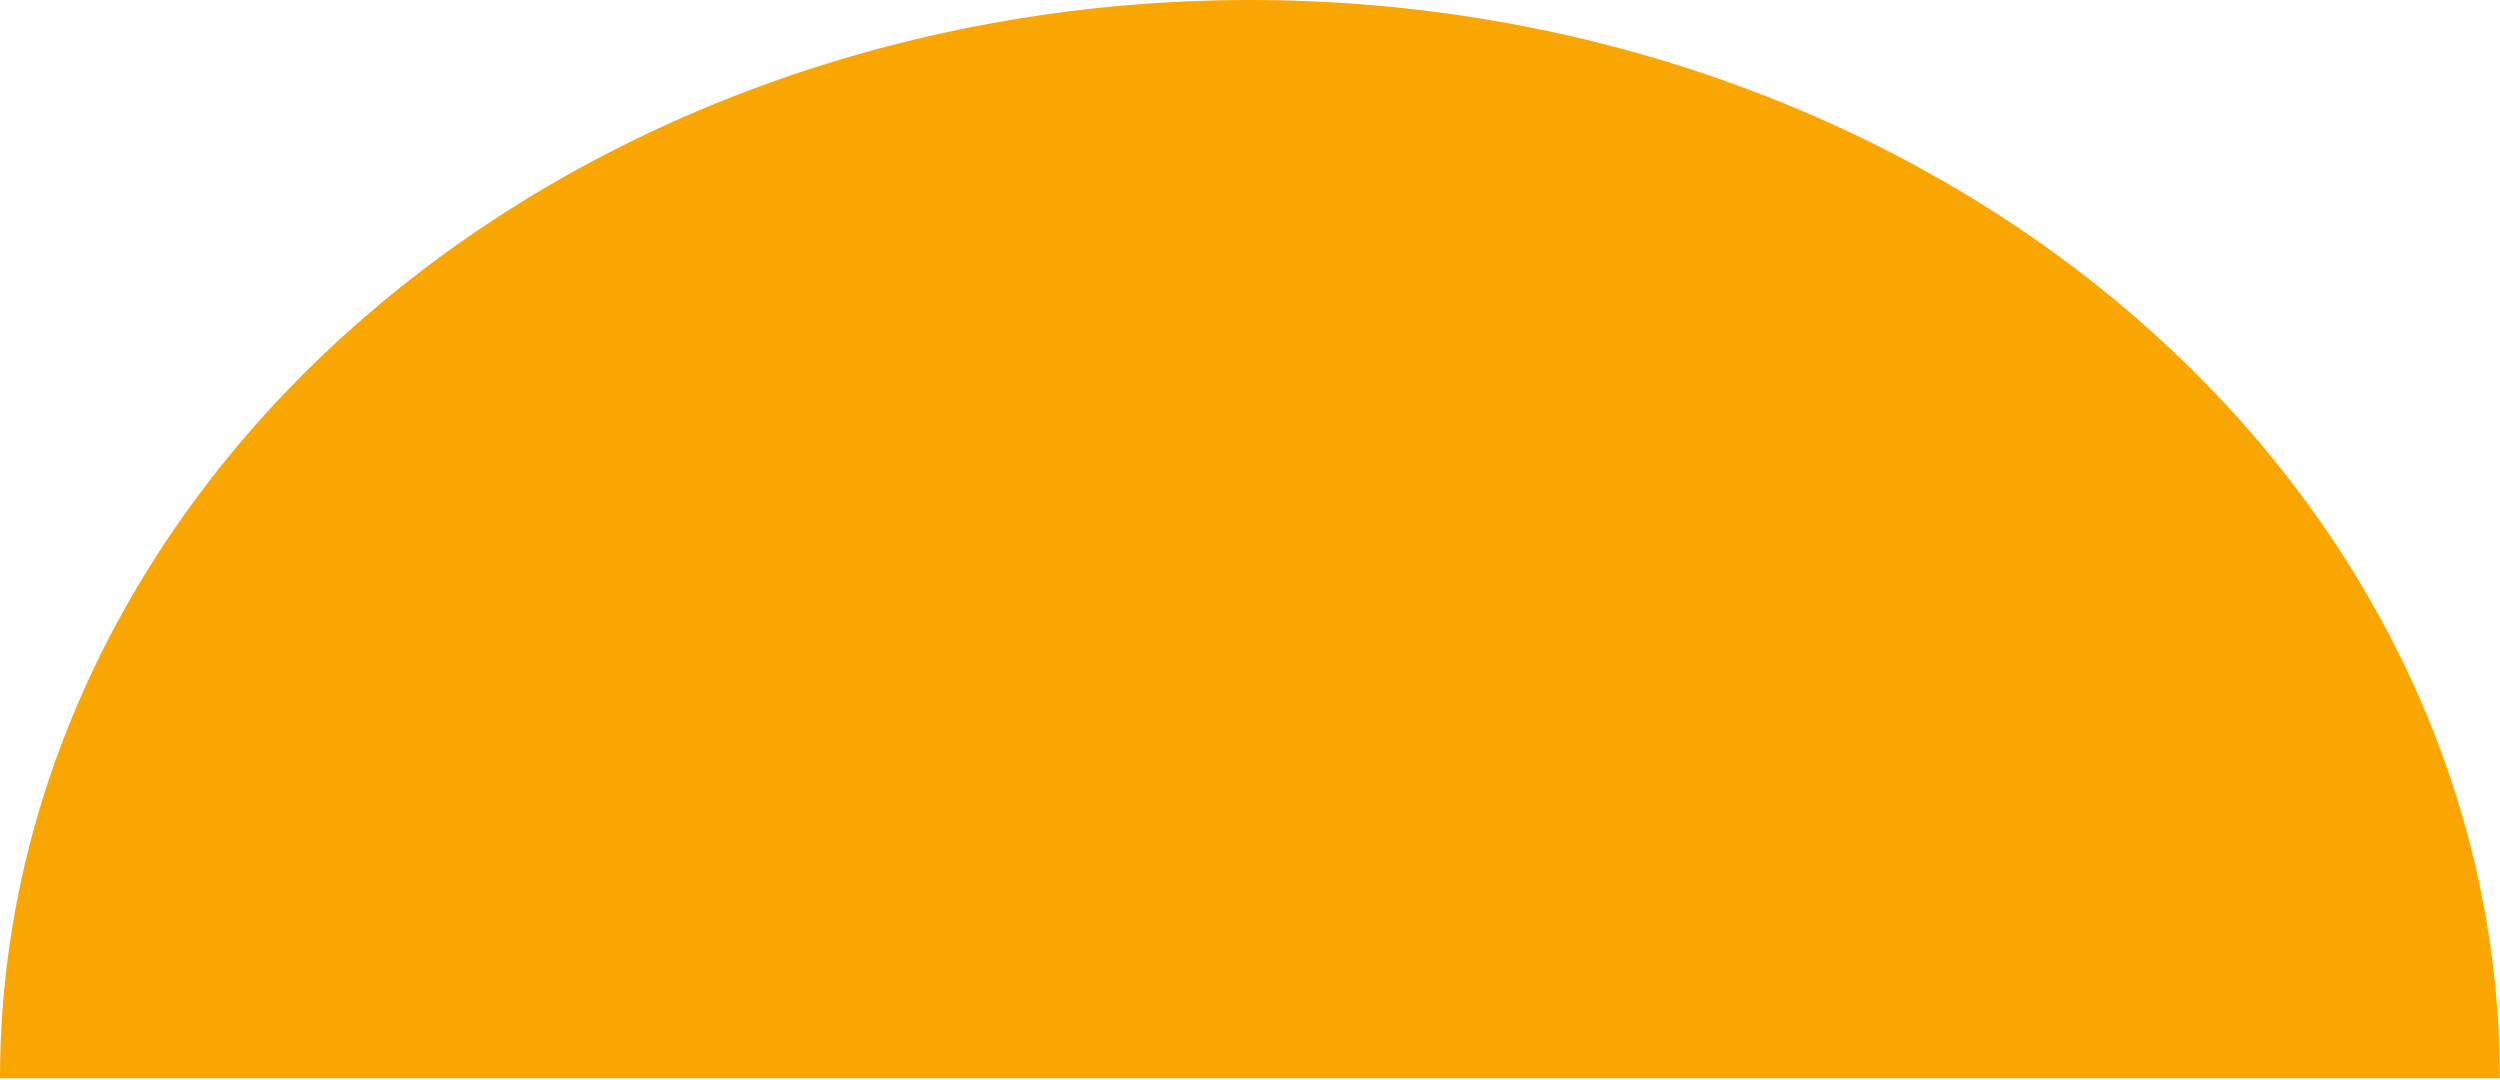
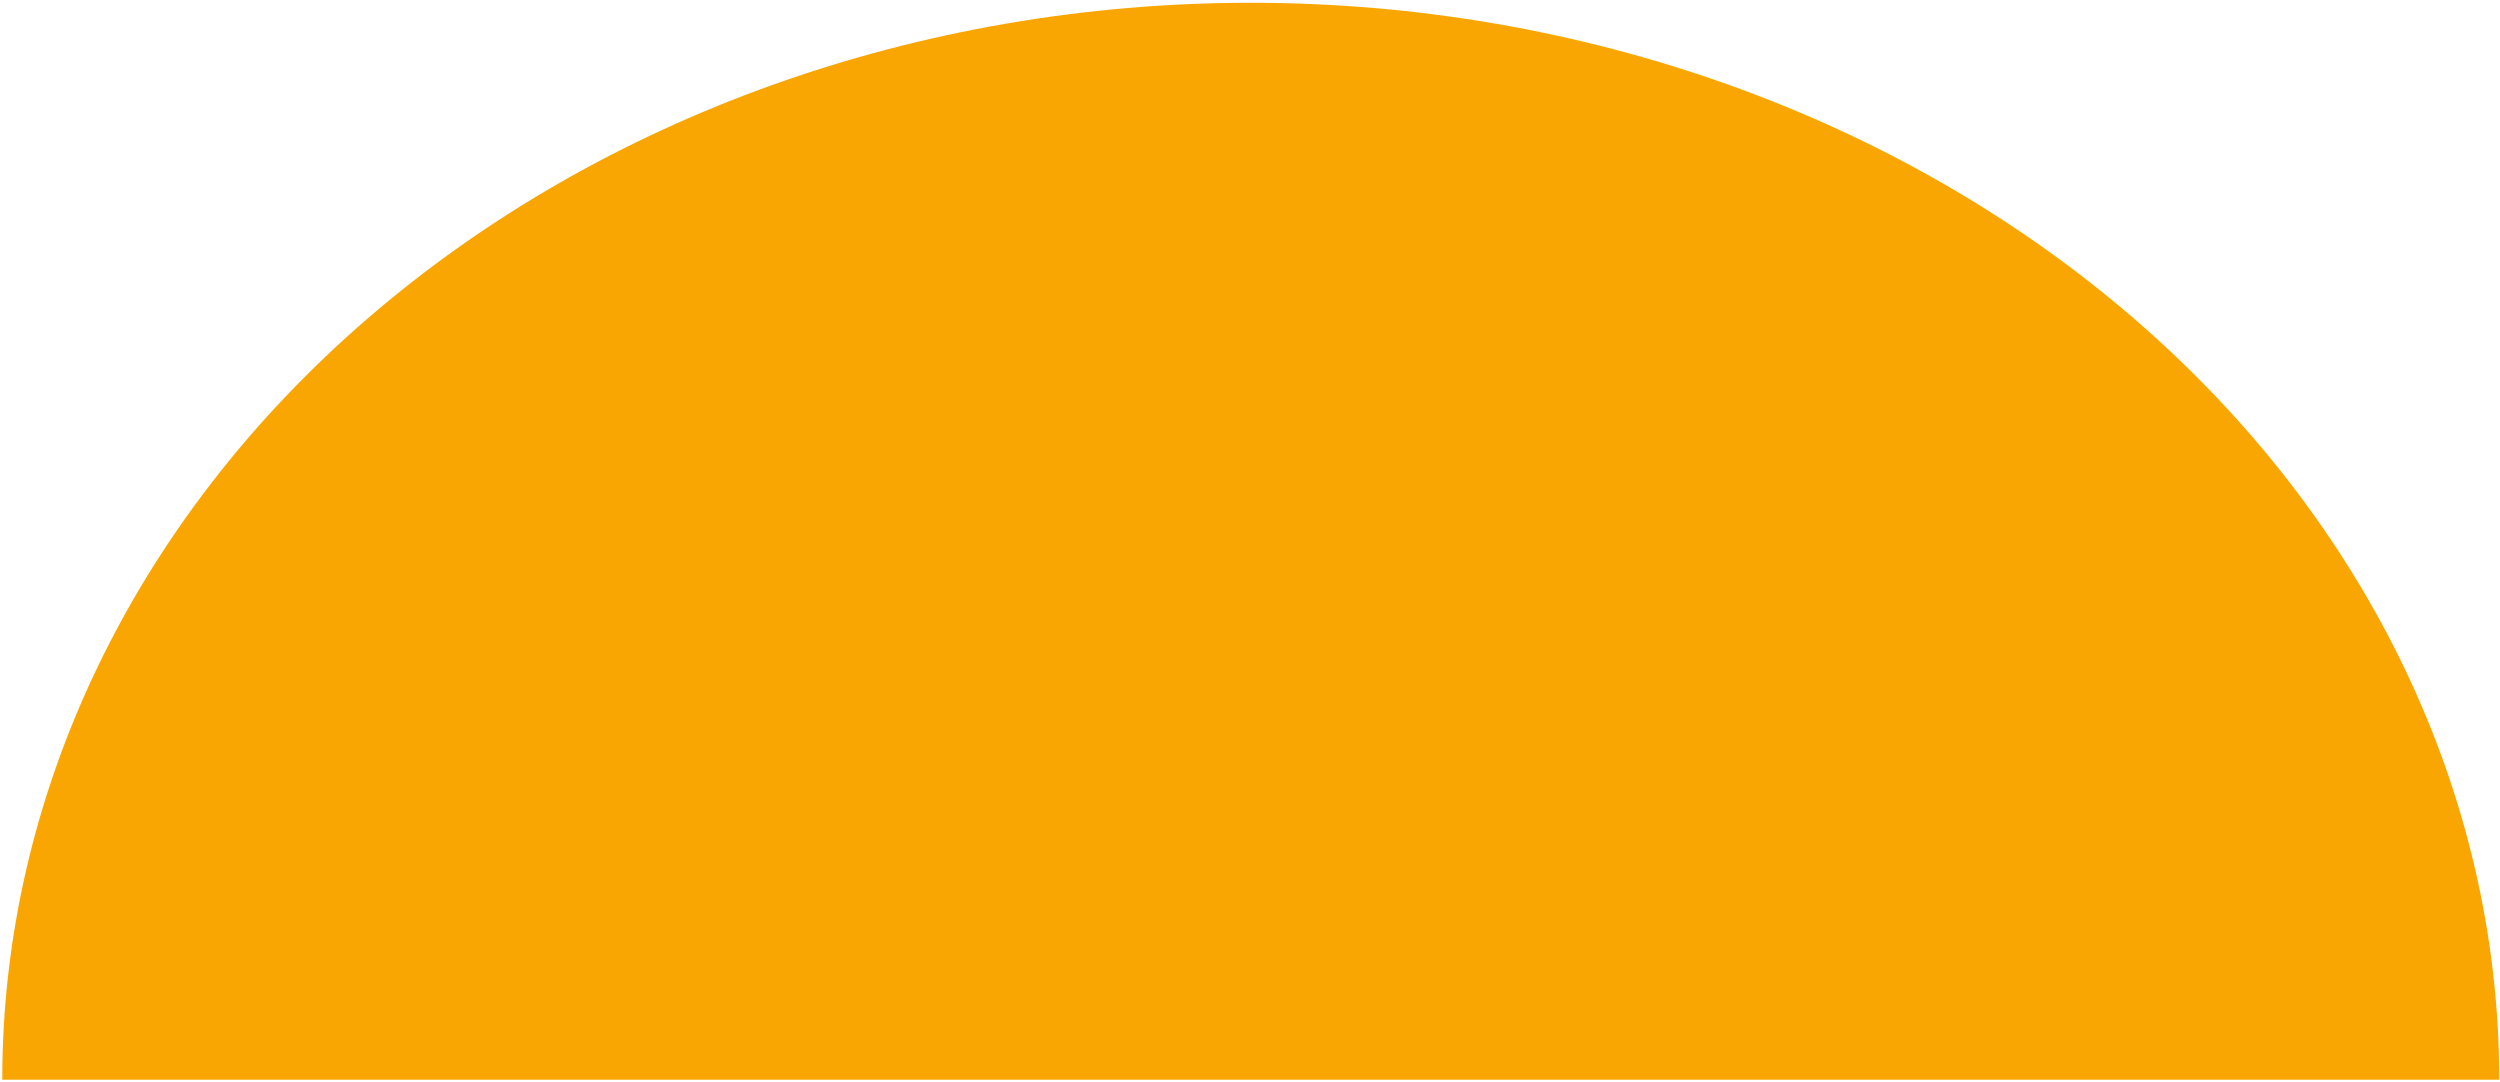
- <svg xmlns="http://www.w3.org/2000/svg" width="875" height="378" viewBox="0 0 875 378" fill="none">
-   <path d="M874.941 377.381C874.941 277.293 828.851 181.305 746.809 110.532C664.767 39.76 553.495 7.5564e-06 437.471 0C321.446 -7.5564e-06 210.174 39.76 128.132 110.532C46.09 181.305 1.75192e-05 277.293 0 377.38L437.471 377.381L874.941 377.381Z" fill="#F9A603" />
+ <svg xmlns="http://www.w3.org/2000/svg" width="876" height="379" viewBox="0 0 876 379" fill="none">
+   <path d="M875.733 378.35C875.733 278.263 829.643 182.275 747.601 111.502C665.559 40.729 554.287 0.97 438.263 0.97C322.238 0.97 210.966 40.729 128.924 111.502C46.883 182.274 0.792 278.263 0.792 378.35L438.263 378.35L875.733 378.35Z" fill="#F9A603" />
</svg>
